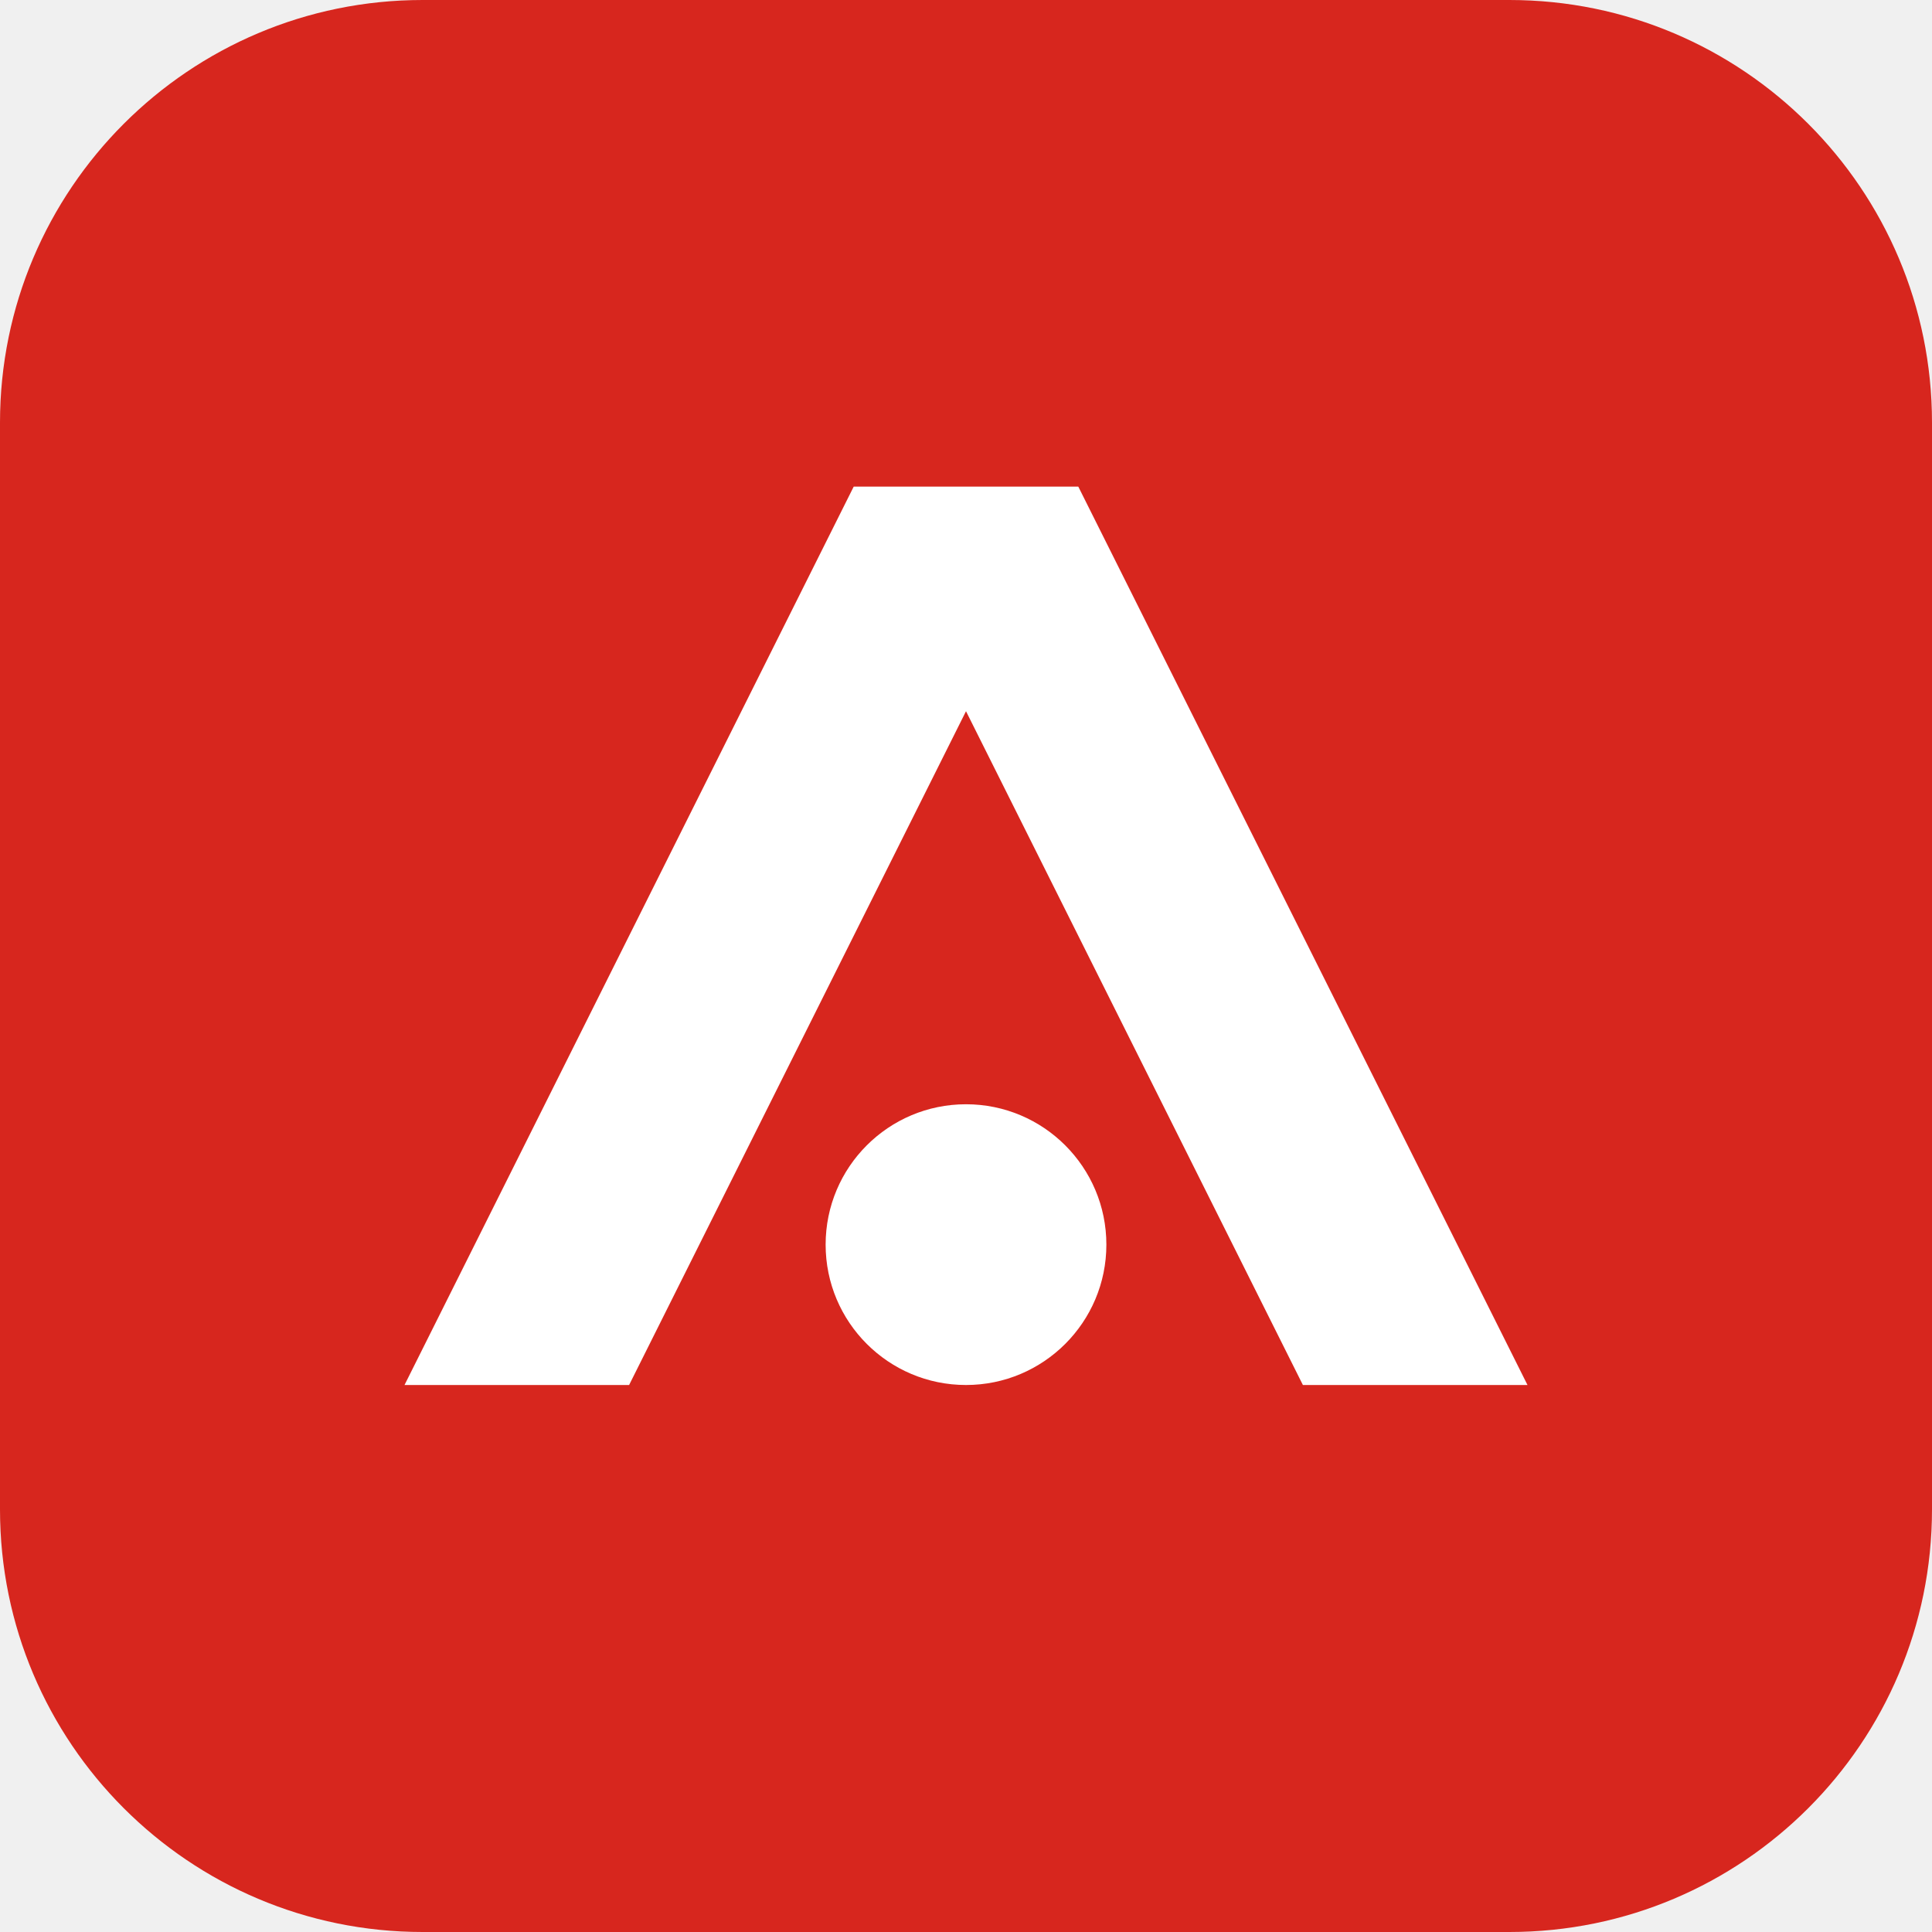
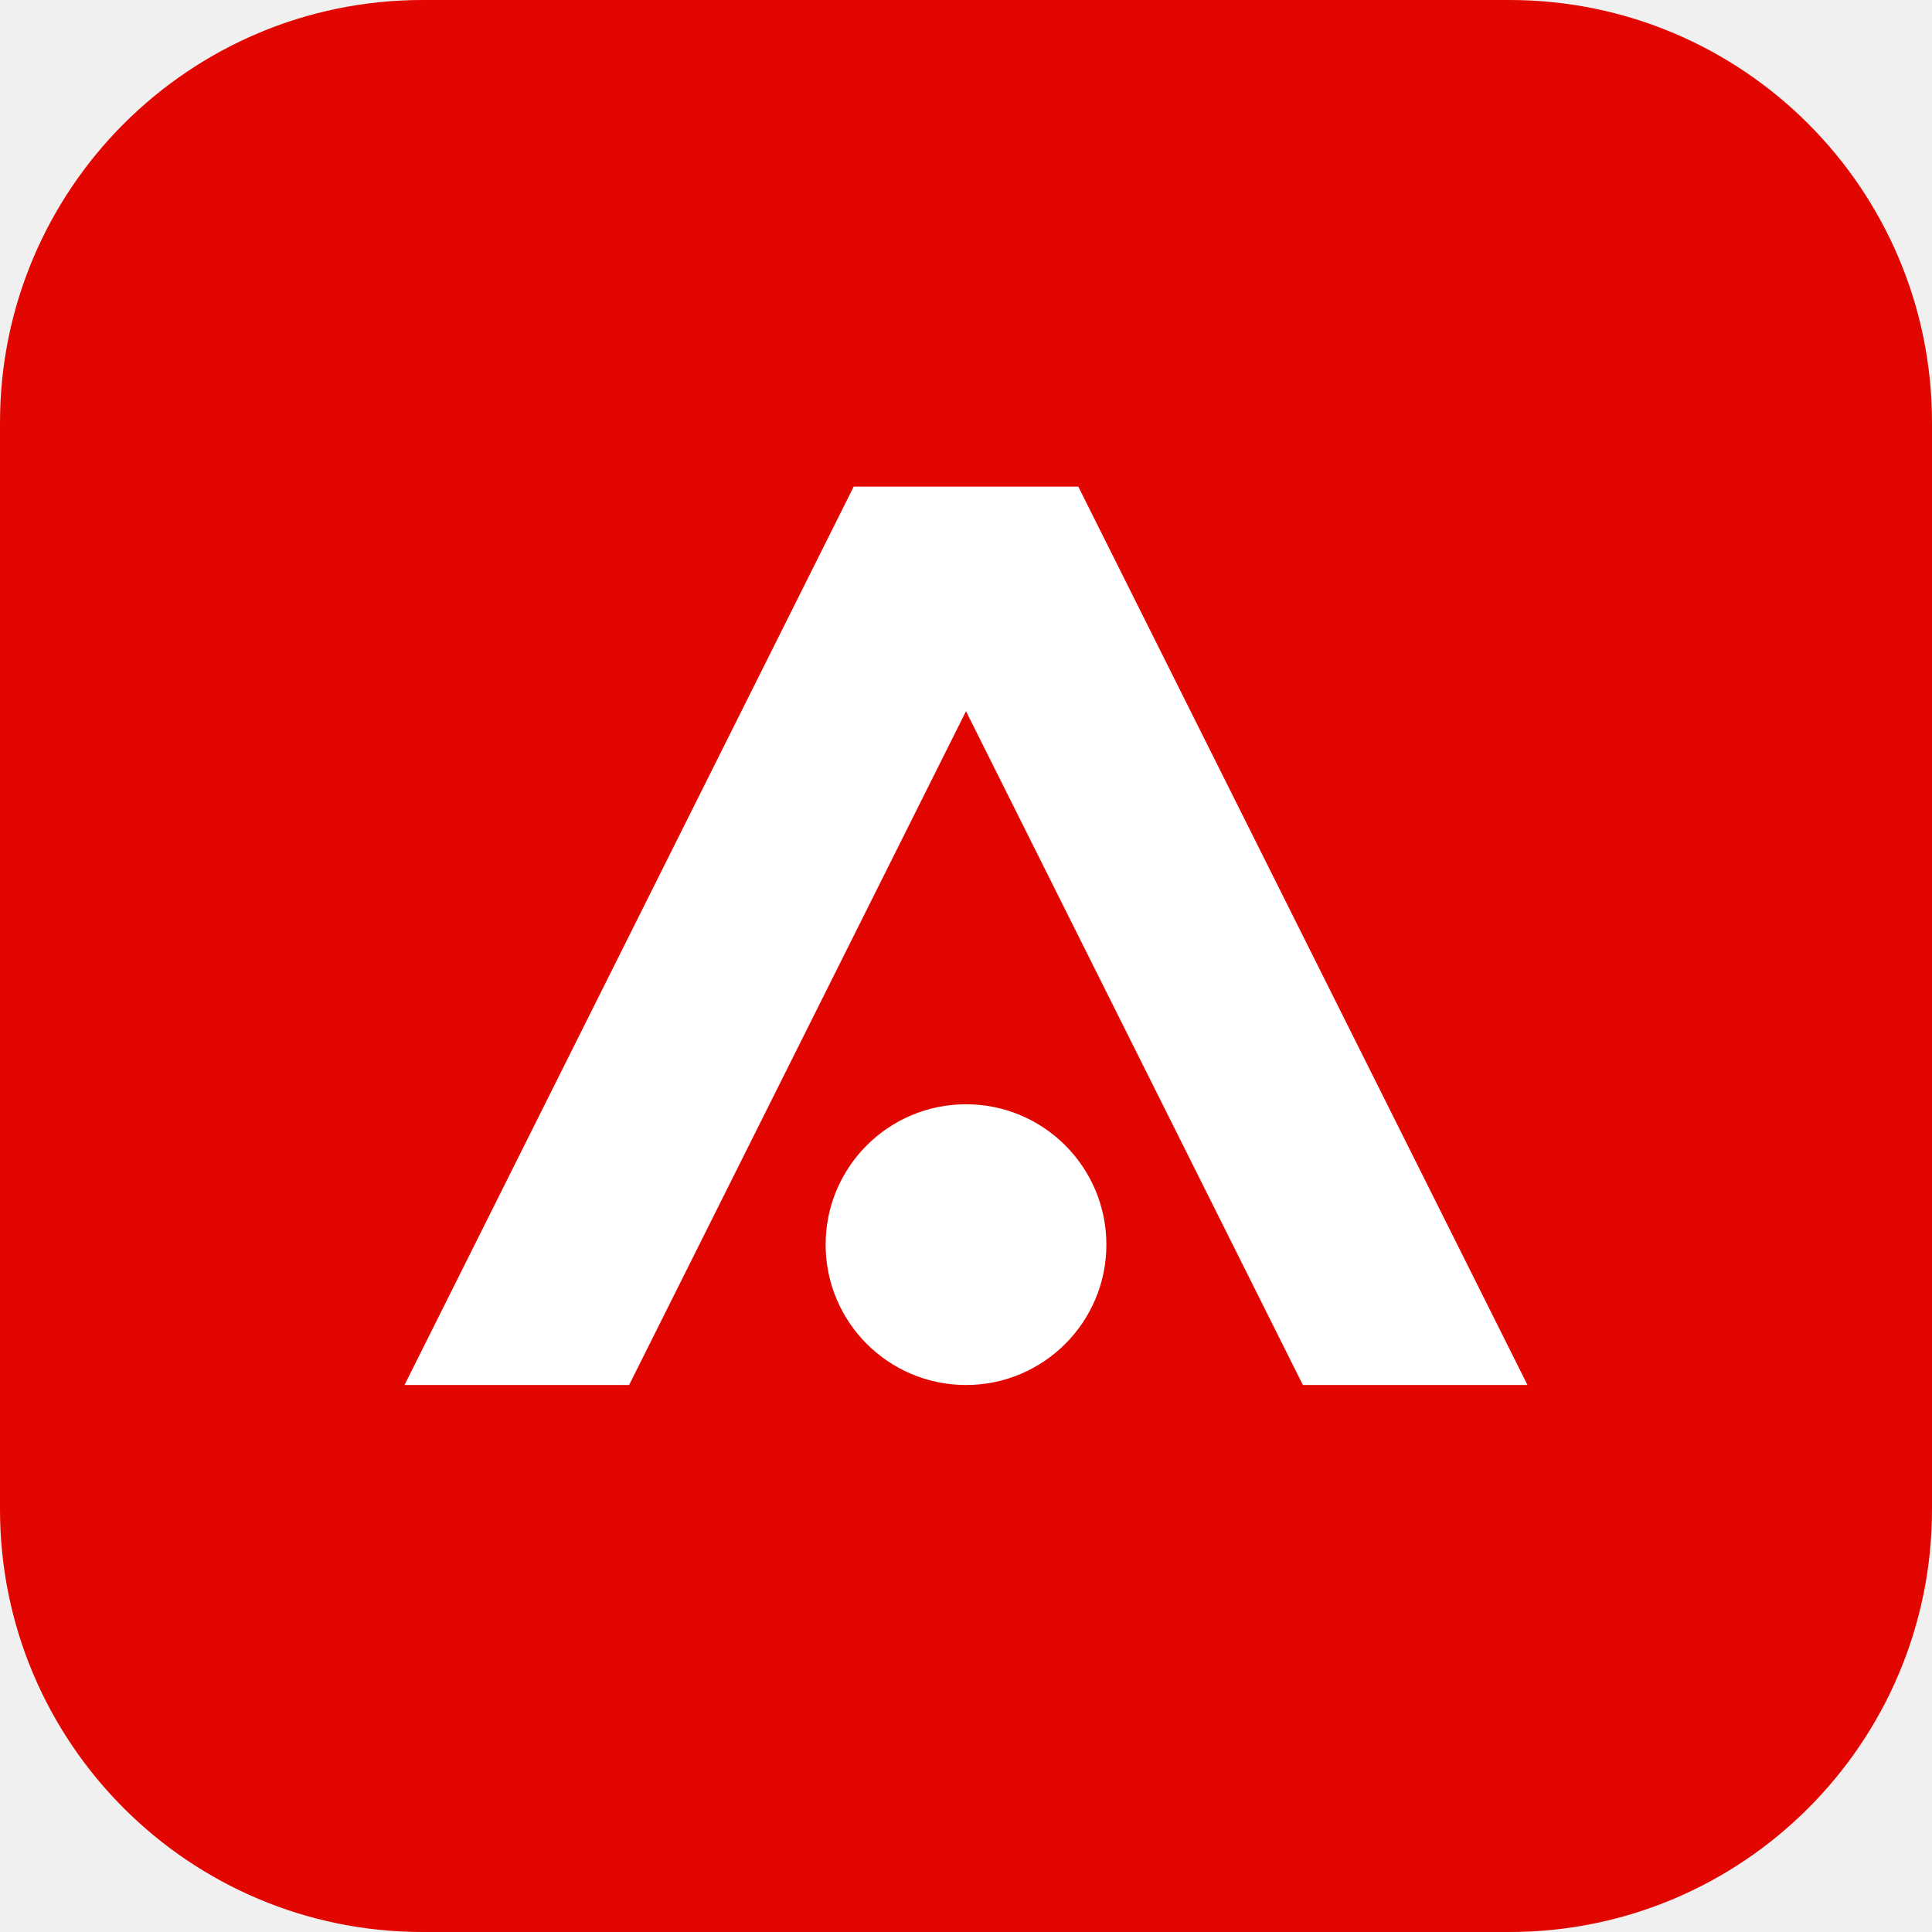
<svg xmlns="http://www.w3.org/2000/svg" viewBox="0 0 256 256" width="256" height="256" role="img" aria-labelledby="t">
-   <rect width="256" height="256" rx="56" fill="#D7261E" />
+   <rect width="256" height="256" rx="56" fill="#E10600" />
  <g transform="translate(48.64 44.64) scale(0.62)">
    <path fill="#fff" d="M104 32H152L248 224H200L128 80L56 224H8Z" />
    <circle cx="128" cy="194" r="30" fill="#fff" />
  </g>
</svg>
